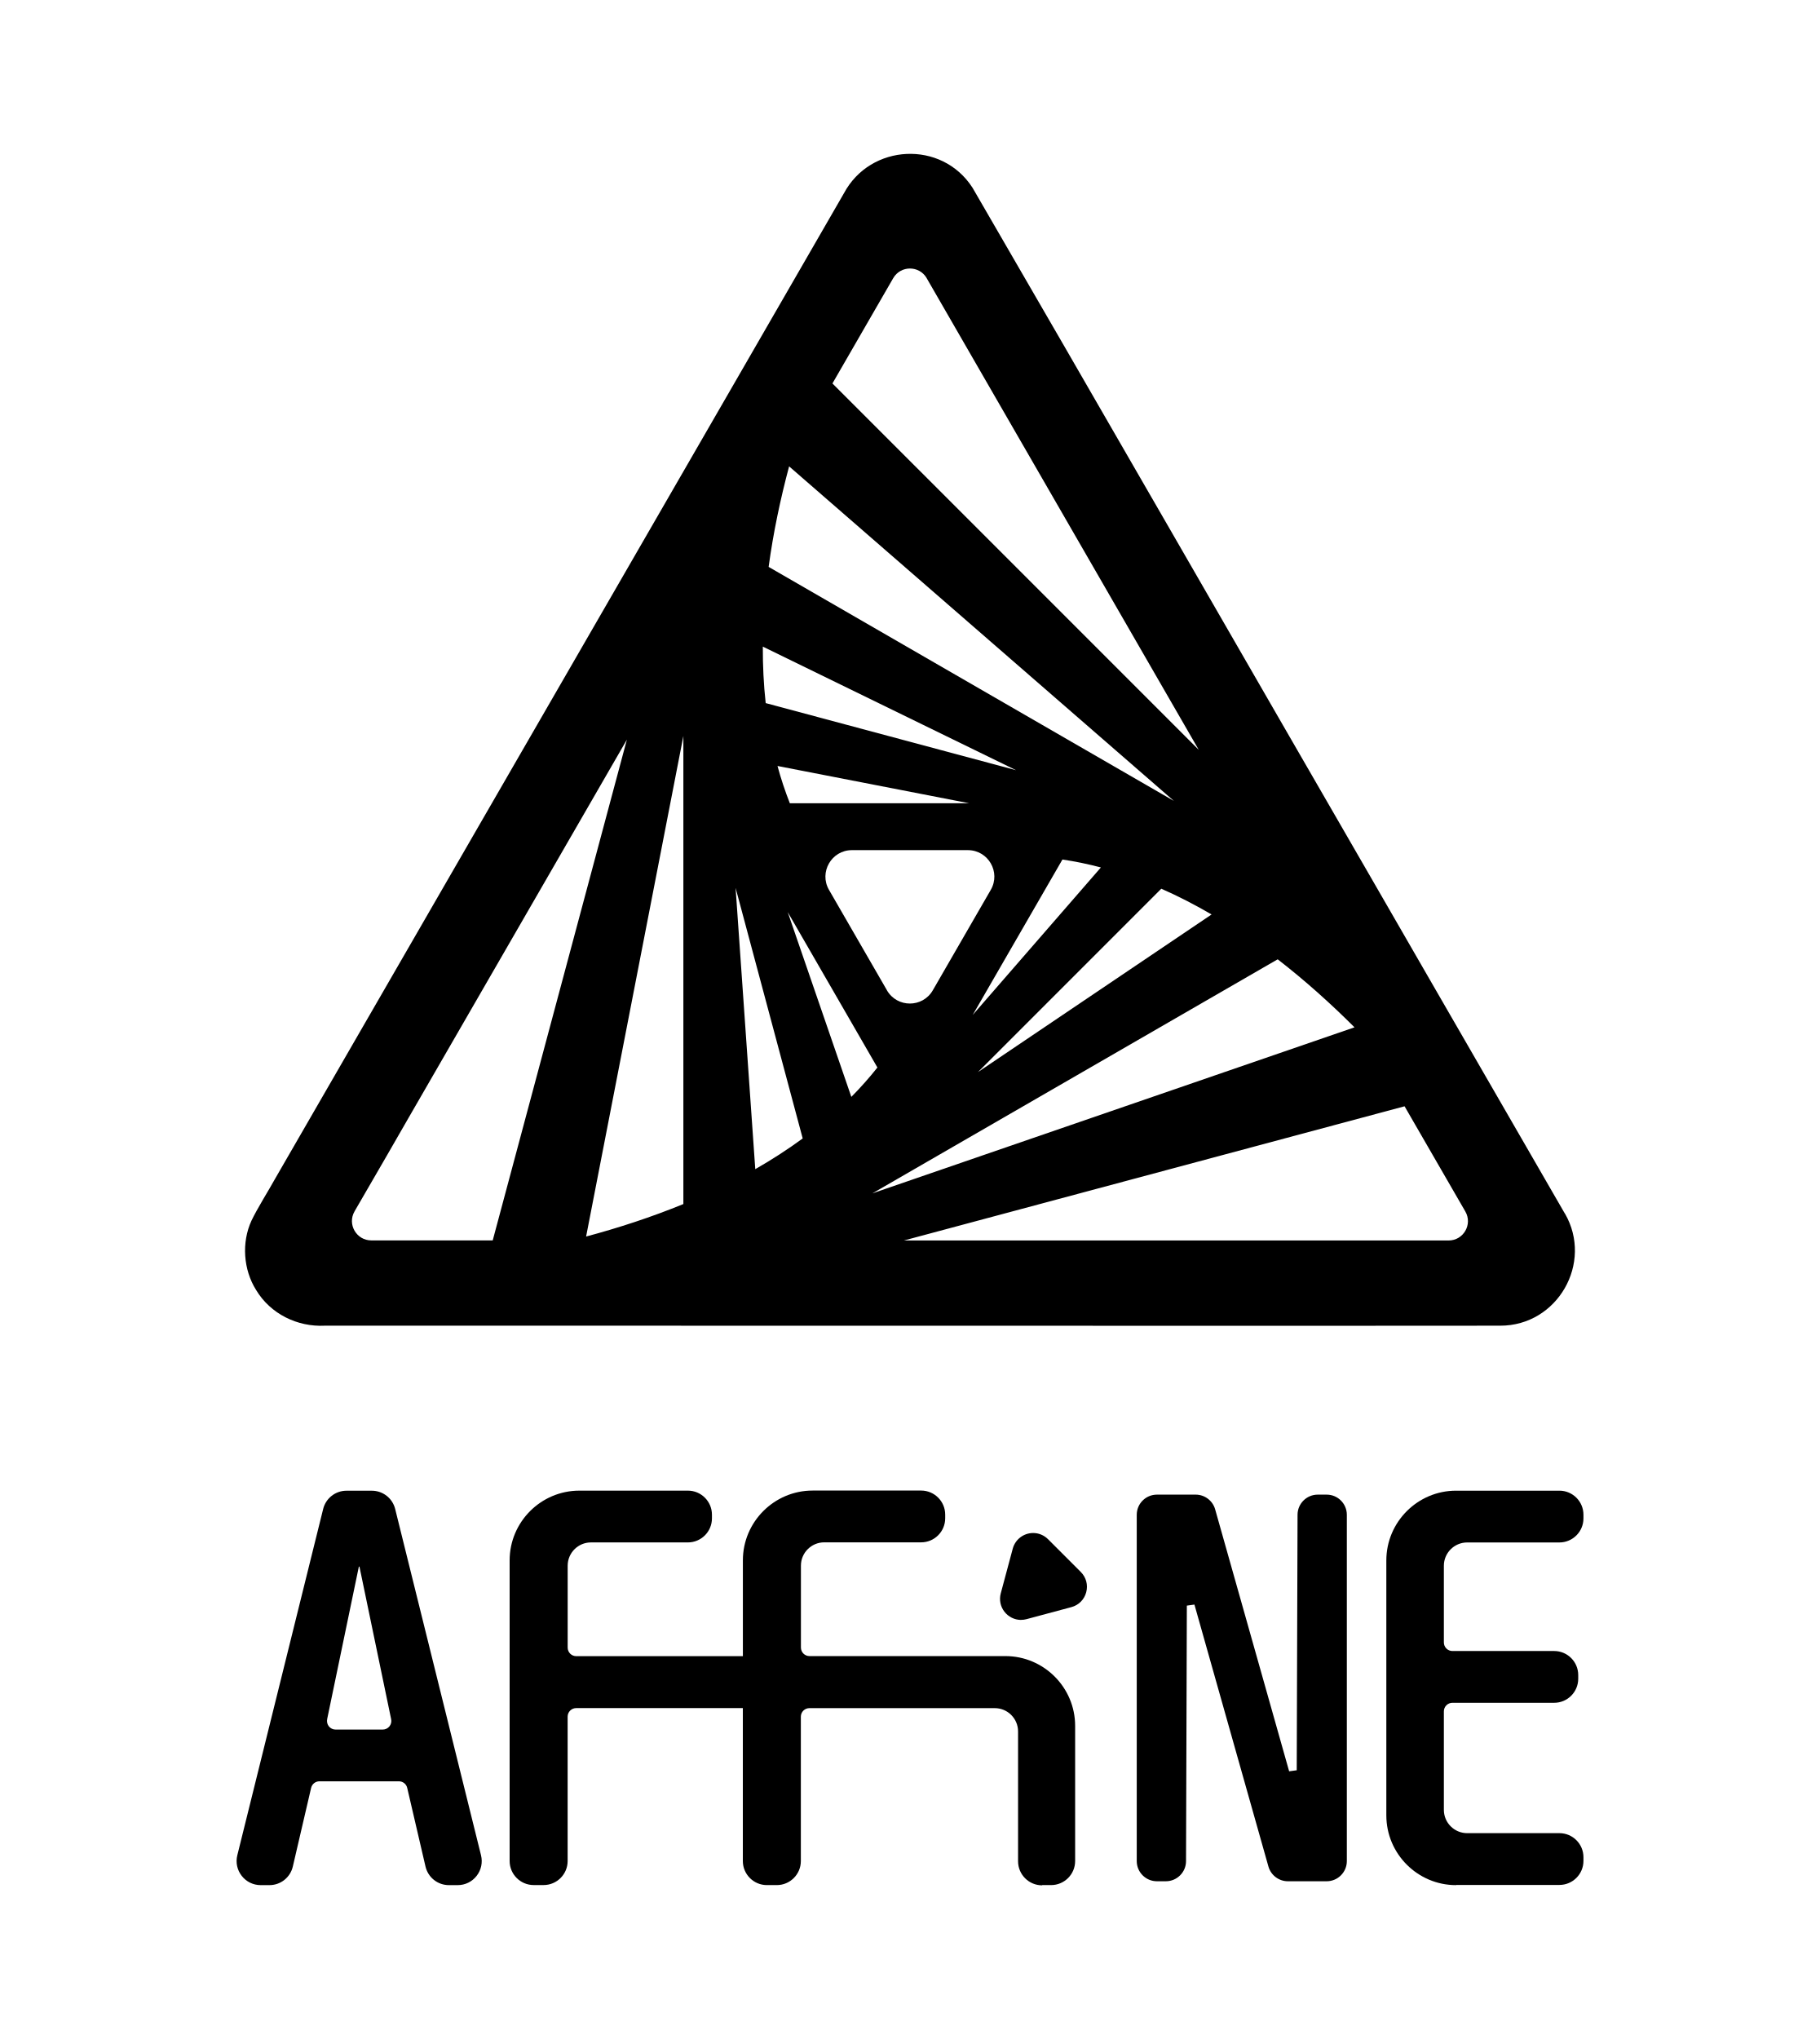
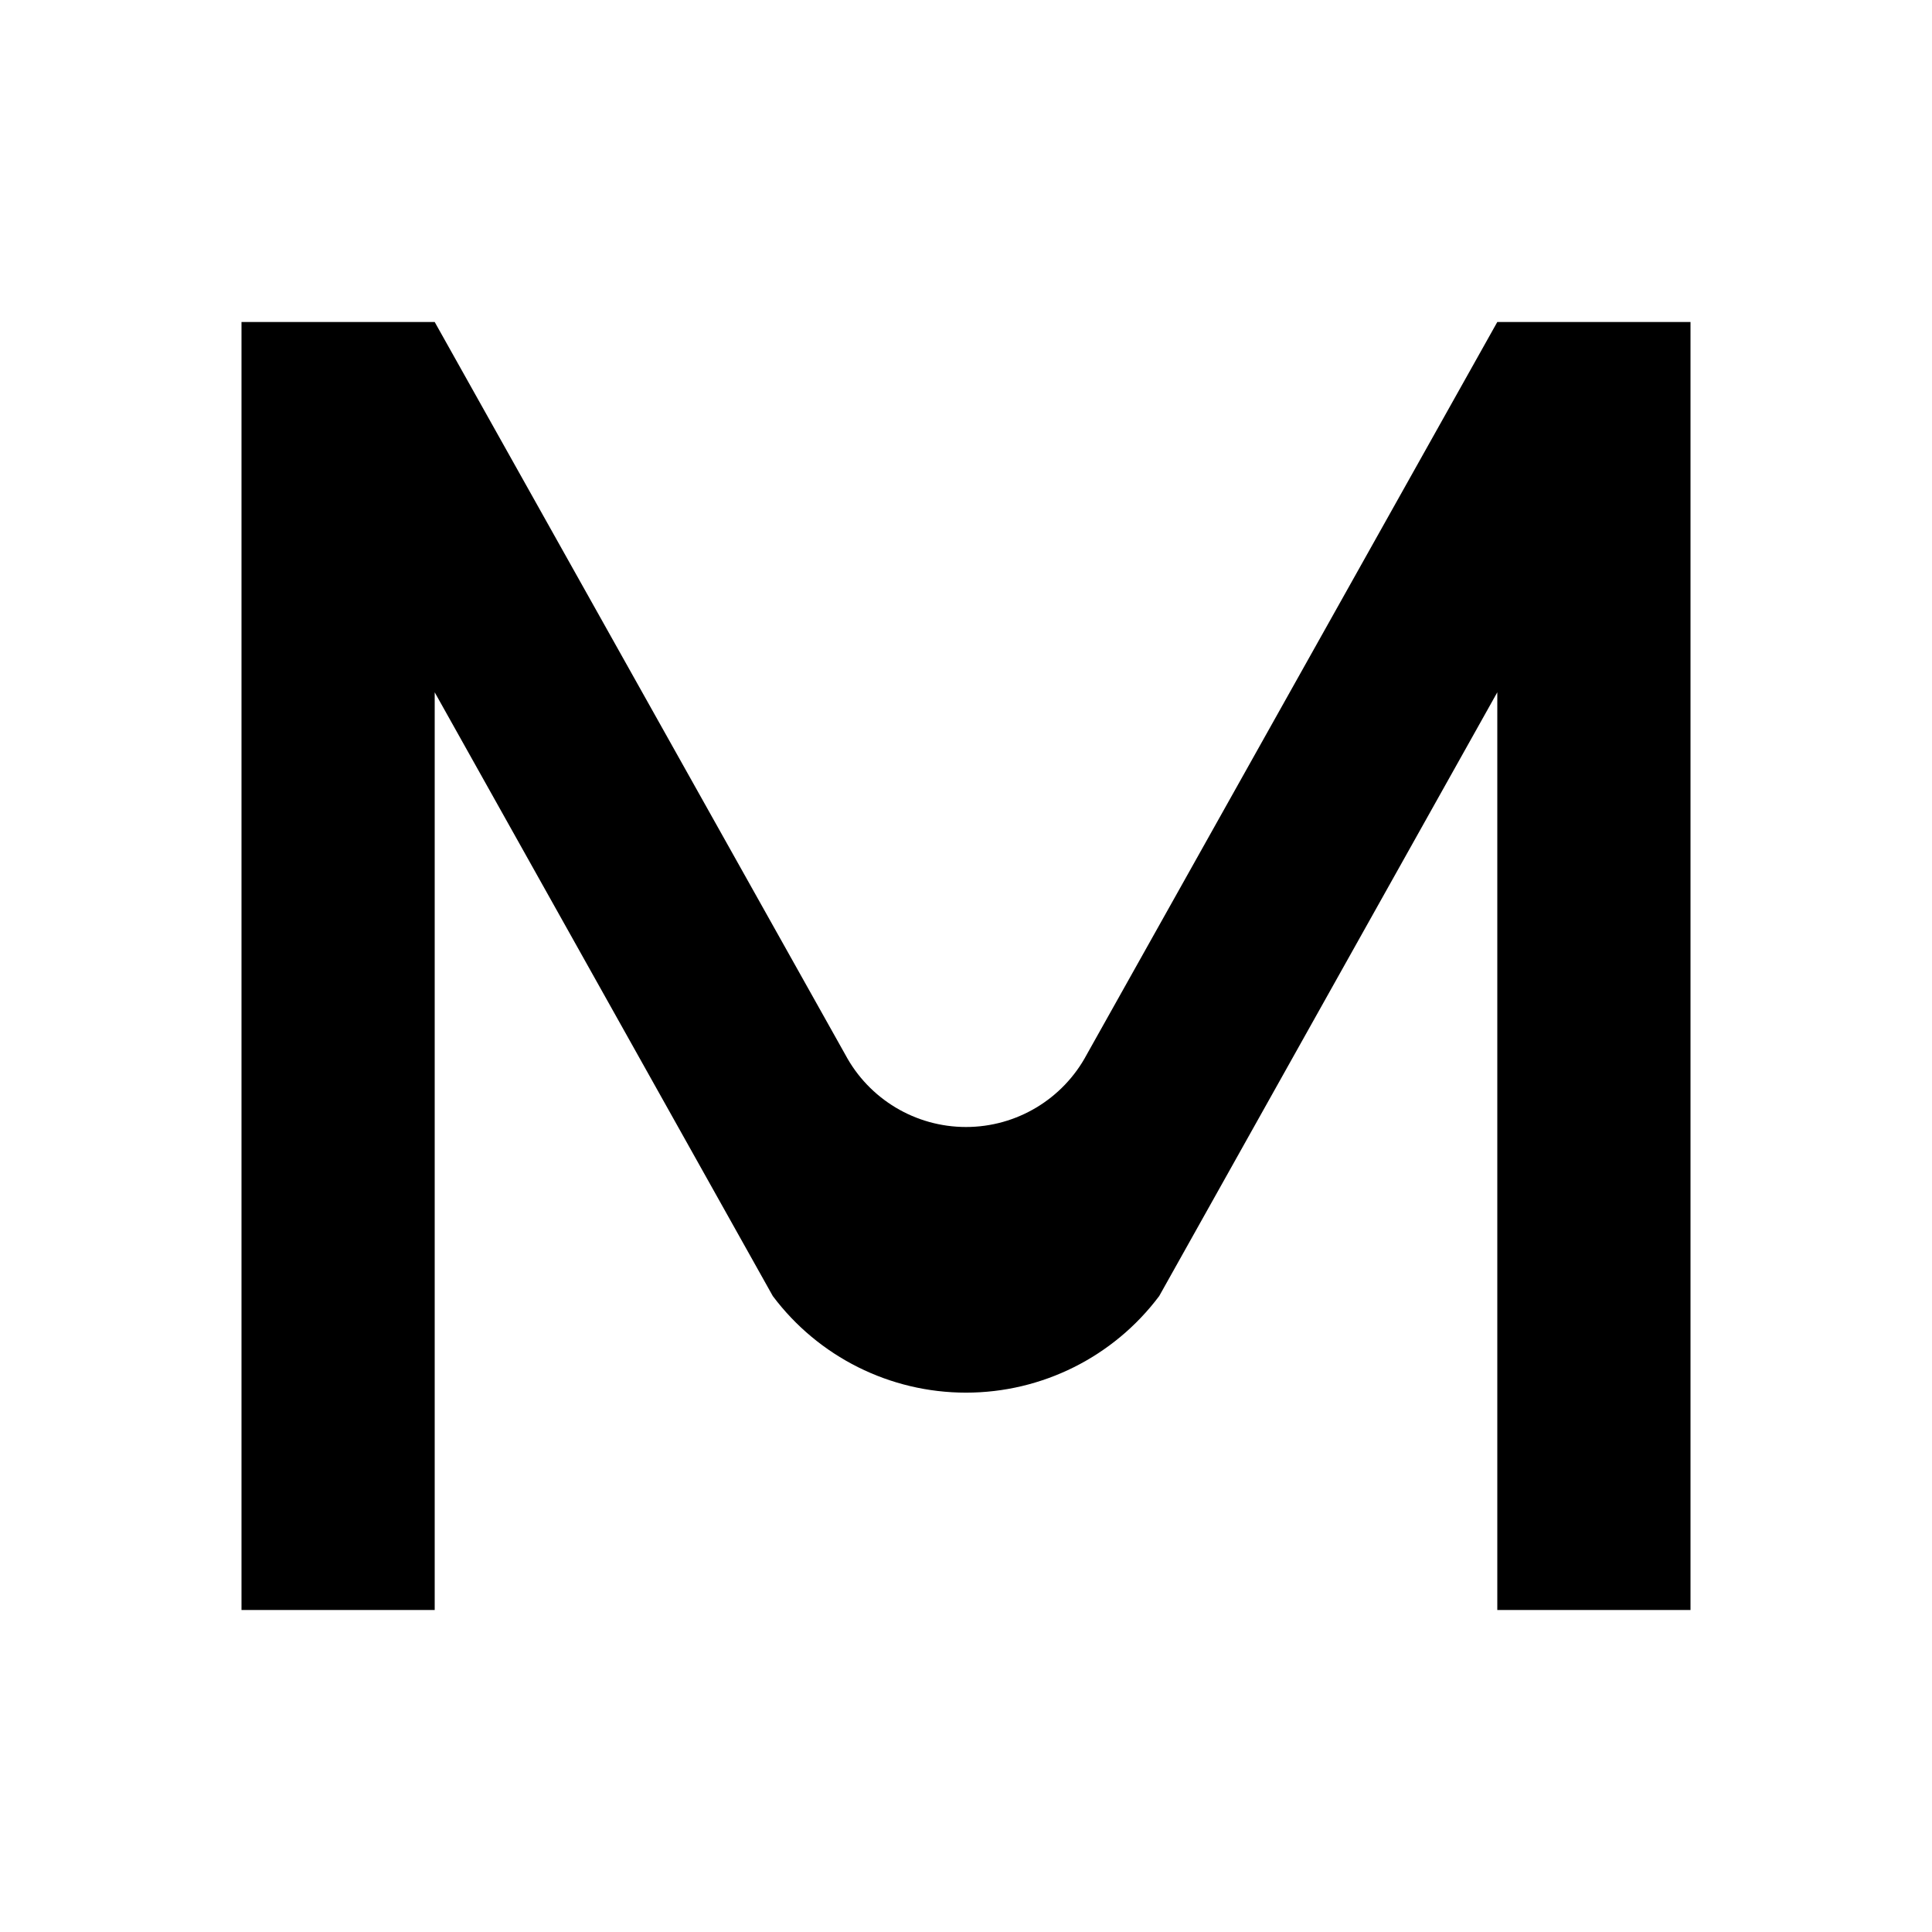
- <svg xmlns="http://www.w3.org/2000/svg" id="Layer_2" viewBox="0 0 470 526.48">
-   <g id="_6_export">
-     <rect id="box_geometric" fill="none" width="470" height="526.48" />
-     <path id="logo-black" d="m404.14,313.34c-5.95-10.33-15.86-27.48-25.65-44.42-2.97-5.14-5.92-10.25-8.75-15.15-5.82-10.08-11.12-19.27-14.9-25.83-26.23-45.33-77.87-135.08-103.67-179.46-7.95-12.37-26.37-11.39-33.21,1.42-7.76,13.45-16.3,28.24-25.32,43.87-2.86,4.96-5.78,10.01-8.73,15.12-37.58,65.08-81.56,141.26-112.89,195.52-1.6,2.9-4.58,7.63-6.07,10.76-2.61,5.65-2.1,12.69,1.19,17.91,3.71,6.18,10.65,9.57,17.74,9.22,8.53,0,26.62-.01,50.01,0,5.55,0,11.4,0,17.49,0,81.33,0,205.57.05,236.06,0,14.81.03,24.1-16.21,16.72-28.97Zm-175.07-57.64l-14.97-25.93c-2.63-4.56.66-10.26,5.92-10.26h29.94c5.27,0,8.56,5.7,5.92,10.26l-14.97,25.93c-2.63,4.56-9.21,4.56-11.85,0Zm-25.08-48.29c-1.24-3.16-2.31-6.37-3.19-9.63l49.53,9.63h-46.34Zm22.62,68.22c-2.11,2.66-4.36,5.19-6.74,7.59l-16.43-47.71,23.16,40.12Zm47.78-53.7c3.35.5,6.67,1.19,9.93,2.05l-33.1,38.08,23.17-40.13Zm-76.64-40.4c-.53-4.82-.76-9.69-.74-14.57l65.41,31.91-64.68-17.33Zm-7.76,47.77l17.32,64.65c-3.91,2.87-8.01,5.51-12.25,7.93l-5.08-72.58Zm109.93.17c4.44,1.95,8.77,4.19,12.99,6.65l-60.34,40.7,47.35-47.35Zm-101.41-83.09c1.2-8.86,3.05-17.59,5.29-25.96l99.37,86.38-104.65-60.42Zm-22.02,164.51c-8.27,3.39-16.75,6.15-25.12,8.39l25.12-129.23v120.84Zm153.49-63.19c7.07,5.47,13.71,11.44,19.84,17.56l-124.49,42.86,104.65-60.42Zm-90.64-175.85c18.32,31.79,44.92,77.89,70.26,121.77l-94.61-94.61c5.56-9.62,10.83-18.75,15.69-27.18,1.93-3.33,6.73-3.33,8.66,0Zm-147.77,240.92c5.21-8.99,12.37-21.32,13.96-24.16,15.08-26.12,35.39-61.29,56.37-97.63l-34.65,129.3c-12.41,0-23.11,0-31.35,0-3.85,0-6.26-4.17-4.33-7.5Zm282.54,7.53c-28.89,0-84.98,0-140.67,0l129.31-34.65c6.78,11.74,12.21,21.14,15.69,27.16,1.93,3.33-.48,7.49-4.32,7.49Z" />
-     <path d="m115.94,486.75c-2.9,0-5.39-1.98-6.05-4.81l-4.72-20.29c-.23-1.01-1.12-1.71-2.16-1.71h-20.5c-1.04,0-1.92.7-2.16,1.71l-4.72,20.29c-.66,2.83-3.15,4.81-6.05,4.81h-2.26c-1.92,0-3.71-.87-4.89-2.39-1.19-1.52-1.6-3.46-1.14-5.32l22.17-89.41c.69-2.78,3.17-4.72,6.03-4.72h6.54c2.86,0,5.34,1.94,6.03,4.72l22.17,89.41c.46,1.87.05,3.81-1.14,5.33-1.19,1.52-2.97,2.38-4.89,2.38h-2.26Zm-23.18-82.26s-.08.01-.08.02l-8.17,39.3c-.16.71,0,1.39.41,1.93.42.53,1.05.84,1.73.84h12.21c.68,0,1.31-.31,1.73-.84.42-.53.58-1.22.42-1.88l-8.17-39.32-.09-.04Z" />
-     <path d="m269.14,486.8c-3.43,0-6.21-2.79-6.21-6.21v-33.53c0-3.31-2.7-6.01-6.01-6.01h-47.88c-1.22,0-2.21.99-2.21,2.21v37.27c0,3.43-2.79,6.21-6.21,6.21h-2.56c-3.43,0-6.21-2.79-6.21-6.21v-39.49h-43.04c-1.22,0-2.21.99-2.21,2.21v37.27c0,3.43-2.79,6.21-6.21,6.21h-2.56c-3.43,0-6.21-2.79-6.21-6.21v-77.61c0-9.93,8.08-18.02,18.02-18.02h28.02c3.43,0,6.21,2.79,6.21,6.21v.95c0,3.43-2.79,6.21-6.21,6.21h-25.04c-3.31,0-6.01,2.7-6.01,6.01v21.15c0,1.22.99,2.21,2.21,2.21h43.04v-24.74c0-9.93,8.08-18.02,18.02-18.02h28.02c3.43,0,6.21,2.79,6.21,6.21v.95c0,3.43-2.79,6.21-6.21,6.21h-25.04c-3.31,0-6.01,2.7-6.01,6.01v21.15c0,1.22.99,2.21,2.21,2.21h50.59c9.93,0,18.02,8.08,18.02,18.02v34.9c0,3.43-2.79,6.21-6.21,6.21h-2.29Z" />
-     <path d="m332.61,485.75c-2.32,0-4.39-1.56-5.02-3.8l-19.11-67.64-1.96.27-.21,65.97c0,2.87-2.35,5.2-5.21,5.2h-2.31c-2.88,0-5.21-2.34-5.21-5.21v-89.41c0-2.88,2.34-5.21,5.21-5.21h10.02c2.32,0,4.39,1.56,5.02,3.8l19.11,67.64,1.96-.27.21-65.97c0-2.87,2.35-5.2,5.21-5.2h2.31c2.88,0,5.21,2.34,5.21,5.21v89.41c0,2.88-2.34,5.21-5.21,5.21h-10.02Z" />
-     <path d="m376.06,486.75c-9.93,0-18.02-8.08-18.02-18.02v-65.81c0-9.93,8.08-18.02,18.02-18.02h26.68c3.43,0,6.21,2.79,6.21,6.21v.95c0,3.43-2.79,6.21-6.21,6.21h-23.83c-3.31,0-6.01,2.7-6.01,6.01v19.81c0,1.22.99,2.21,2.21,2.21h26.28c3.43,0,6.21,2.79,6.21,6.21v.95c0,3.43-2.79,6.21-6.21,6.21h-26.28c-1.22,0-2.21.99-2.21,2.21v25.44c0,3.31,2.7,6.01,6.01,6.01h23.83c3.43,0,6.21,2.79,6.21,6.21v.95c0,3.43-2.79,6.21-6.21,6.21h-26.68Z" />
-     <path d="m263.69,418.27c-1.67,0-3.28-.8-4.3-2.14-1.03-1.35-1.37-3.06-.93-4.71l3.1-11.56c.64-2.37,2.8-4.03,5.27-4.03,1.44,0,2.8.57,3.83,1.59l8.46,8.46c1.39,1.39,1.92,3.35,1.41,5.25-.51,1.9-1.95,3.34-3.84,3.84l-11.56,3.1c-.47.13-.95.19-1.42.19h0Z" />
-   </g>
+ <svg xmlns="http://www.w3.org/2000/svg" viewBox="0 0 24 24" fill="currentColor">
+   <path d="M3 4h2.4l5.1 9.1a1.7 1.7 0 0 0 3 0L18.6 4H21v16h-2.4V8.6l-4.2 7.5a3 3 0 0 1-4.8 0L5.4 8.6V20H3V4Z" />
</svg>
